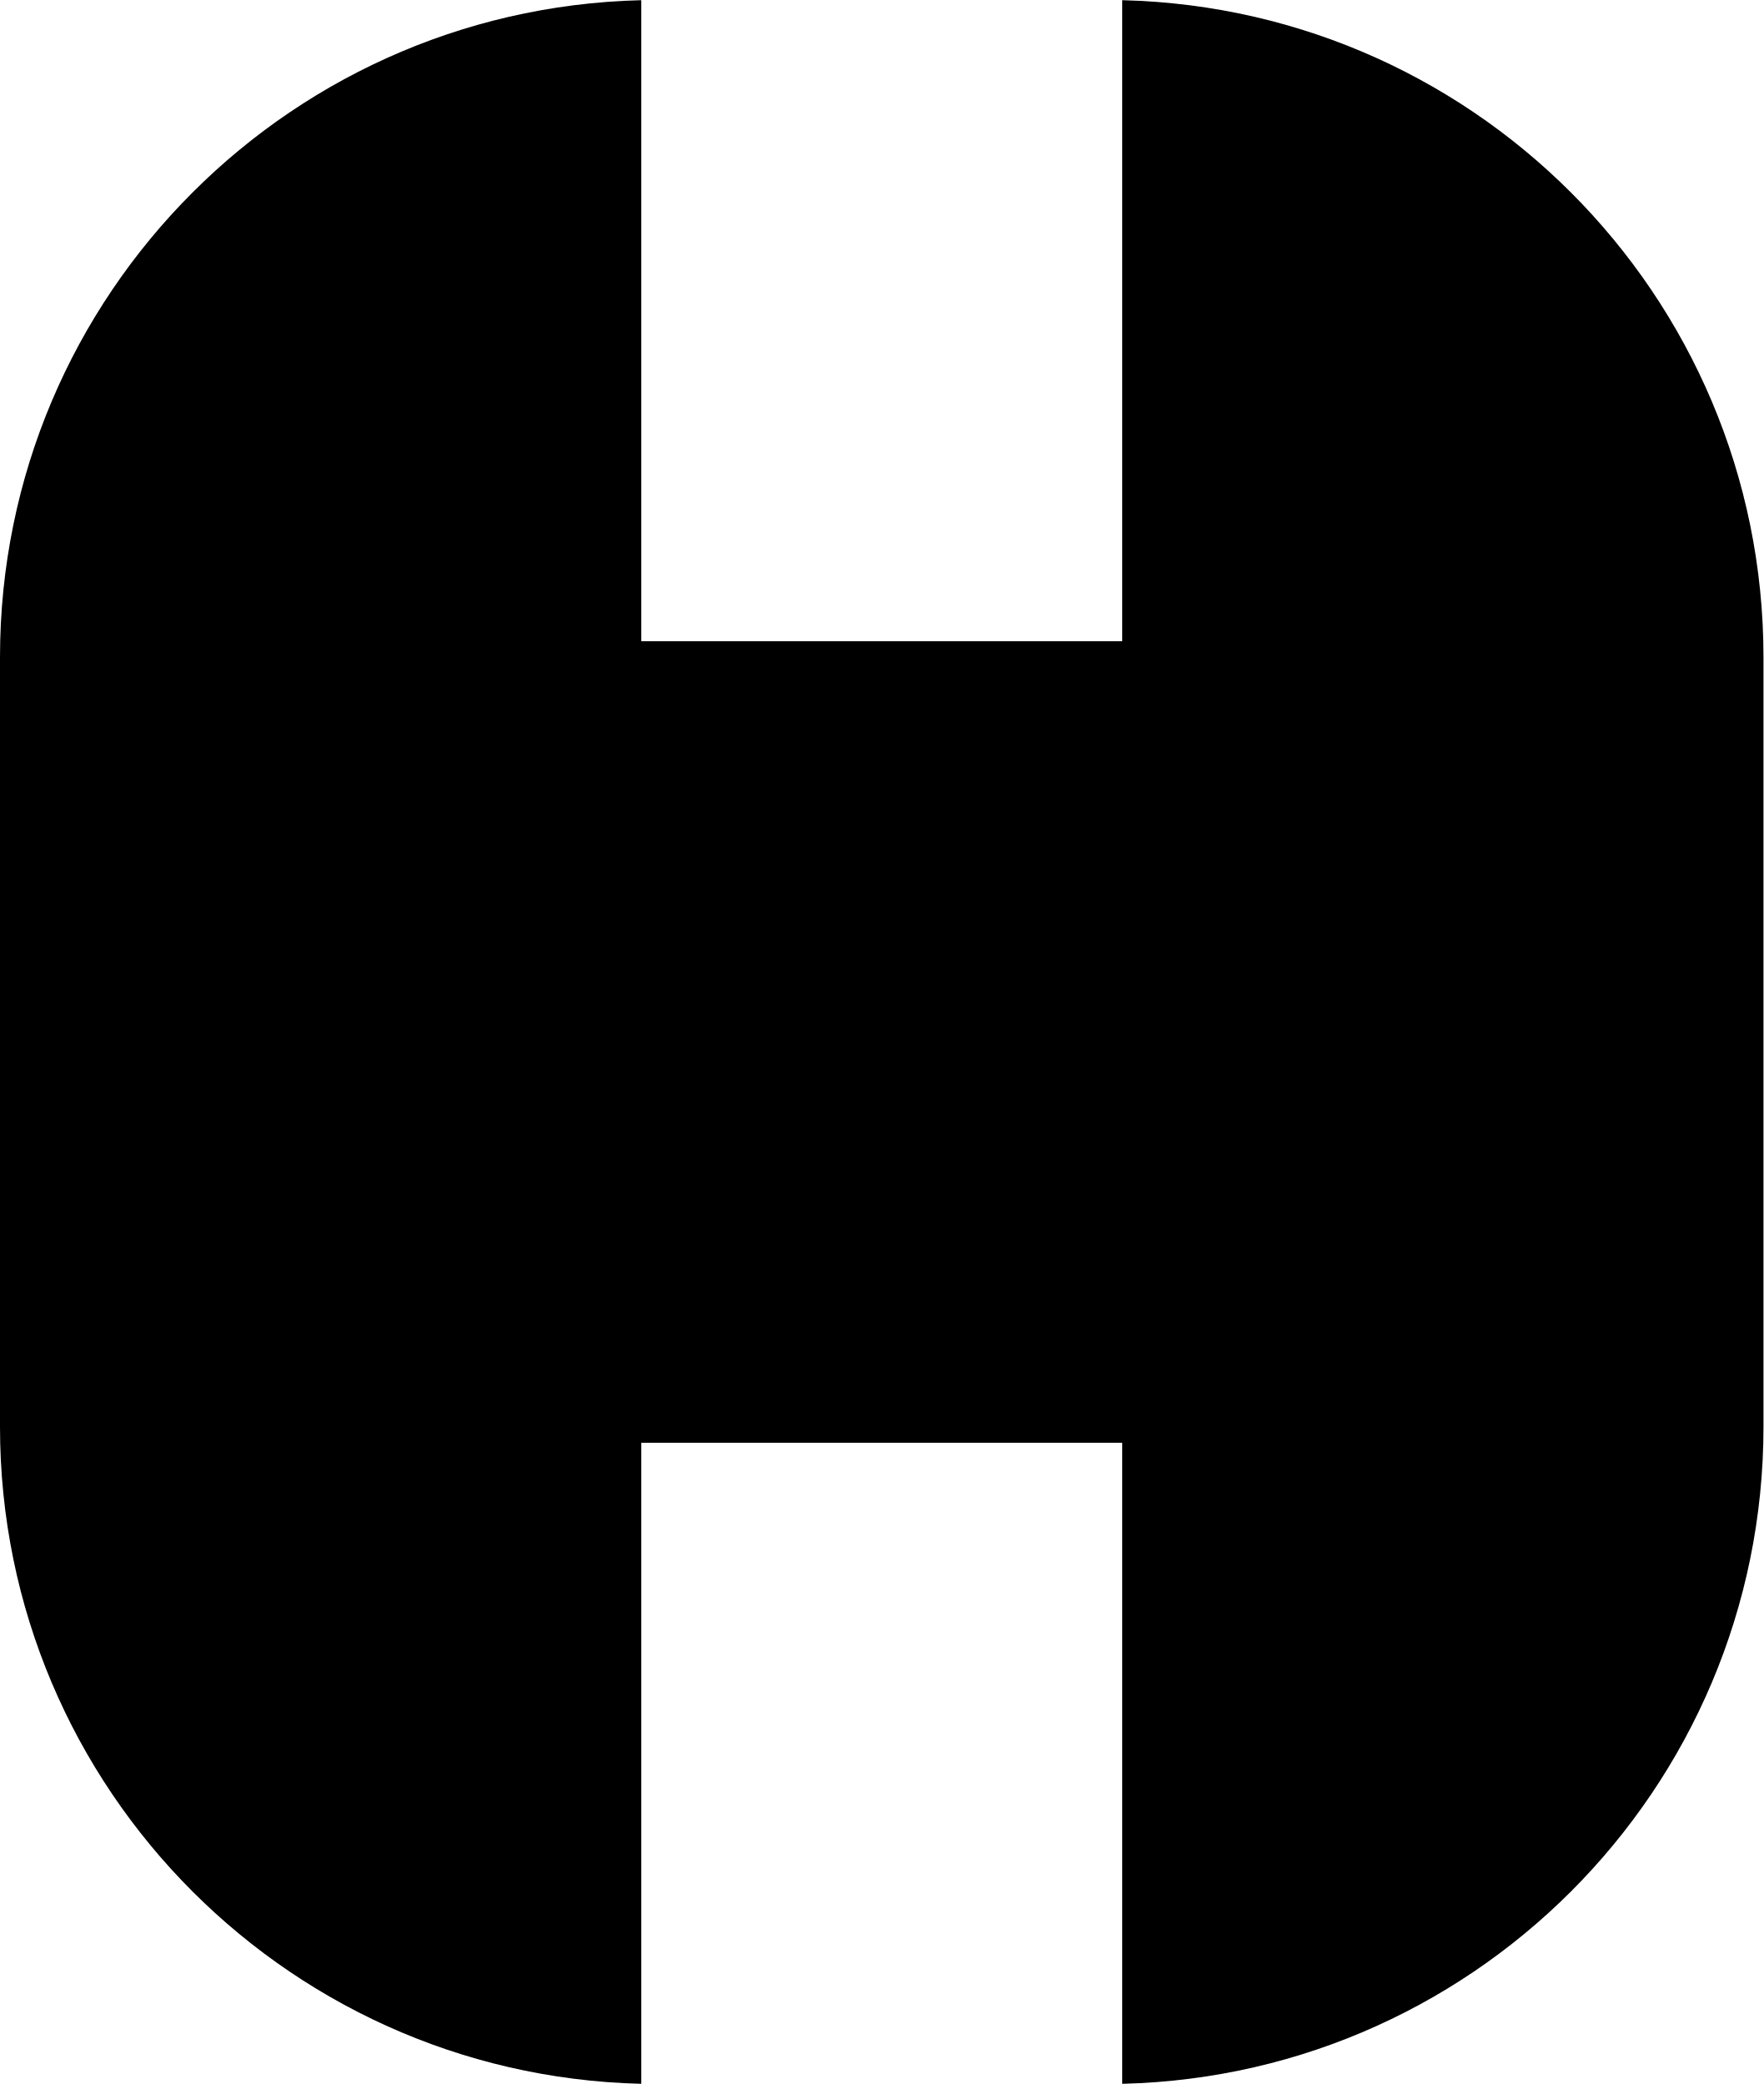
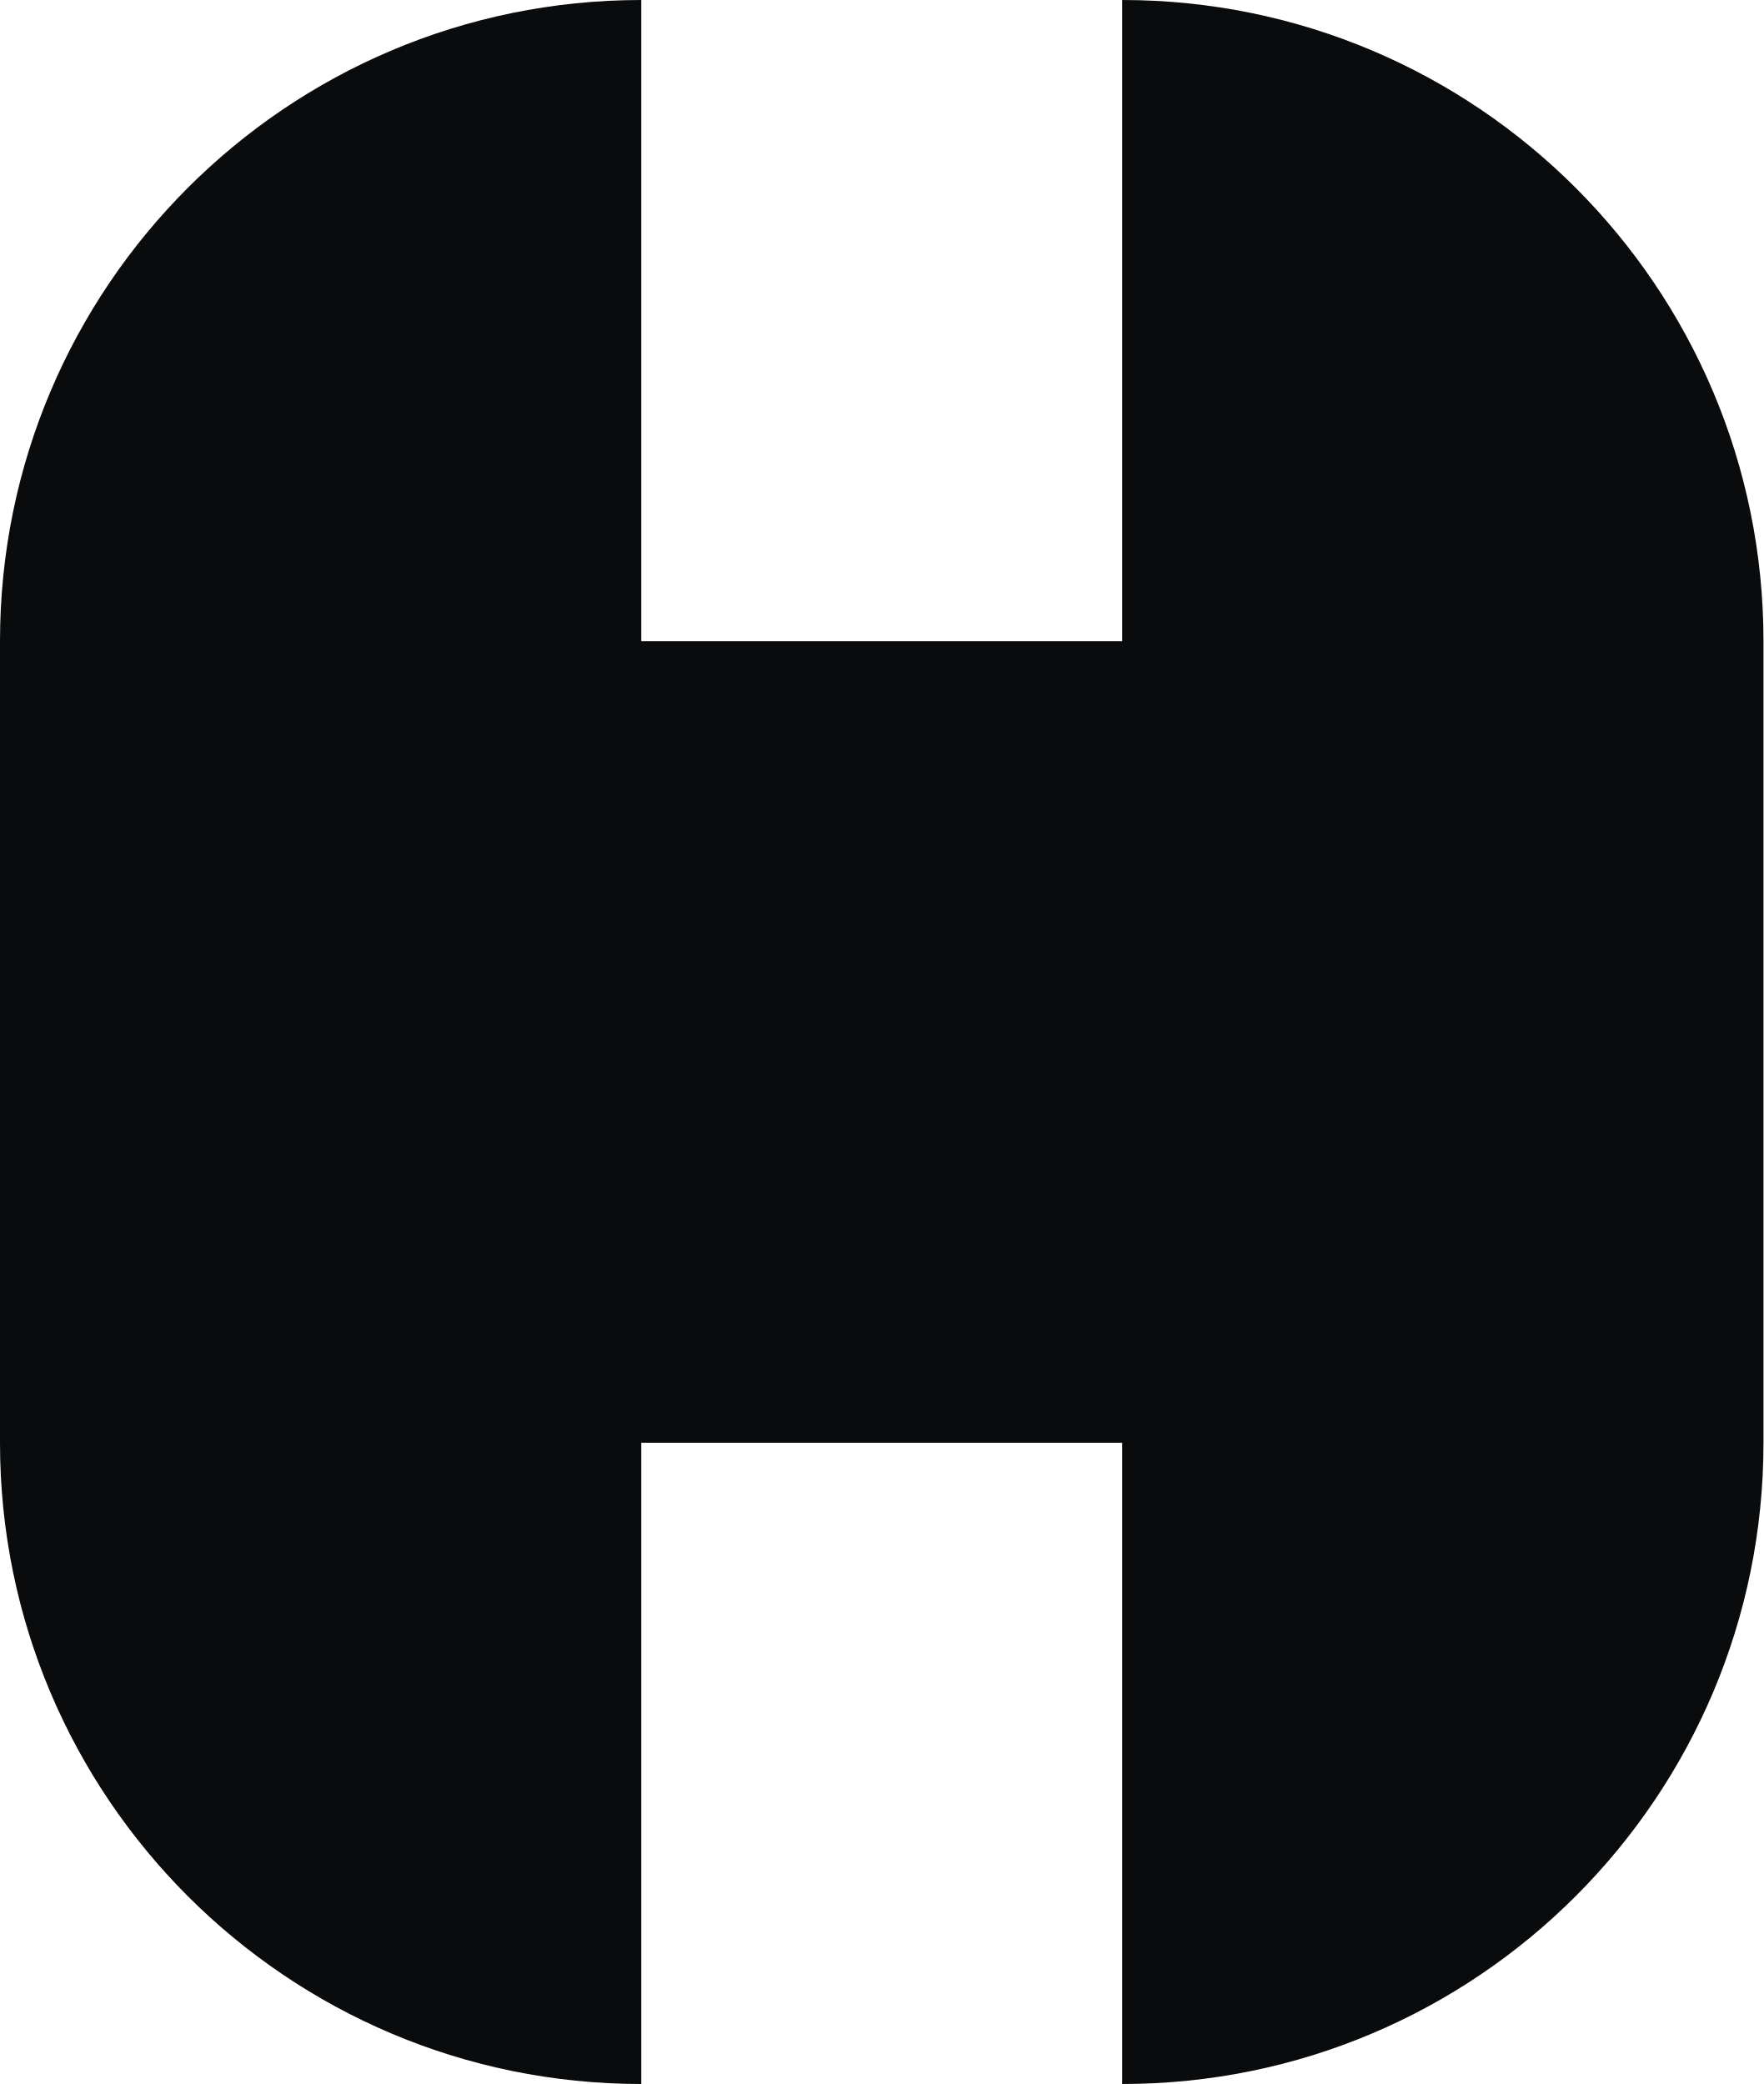
- <svg xmlns="http://www.w3.org/2000/svg" width="220" height="260" viewBox="0 0 220 260" fill="none">
-   <clipPath id="c">
-     <rect width="220" height="260" rx="82" />
-   </clipPath>
-   <path clip-path="url(#c)" fill="black" d="M-40 -40H80V80H140V-40H260V300H140V180H80V300H-40Z" />
+ <svg xmlns="http://www.w3.org/2000/svg" width="220" height="260" viewBox="0 0 22 26">
+   <path fill="#0A0B0C" d="M0 8A8 8 0 0 1 8 0V8H14V0A8 8 0 0 1 22 8V18A8 8 0 0 1 14 26V18H8V26A8 8 0 0 1 0 18Z" />
</svg>
